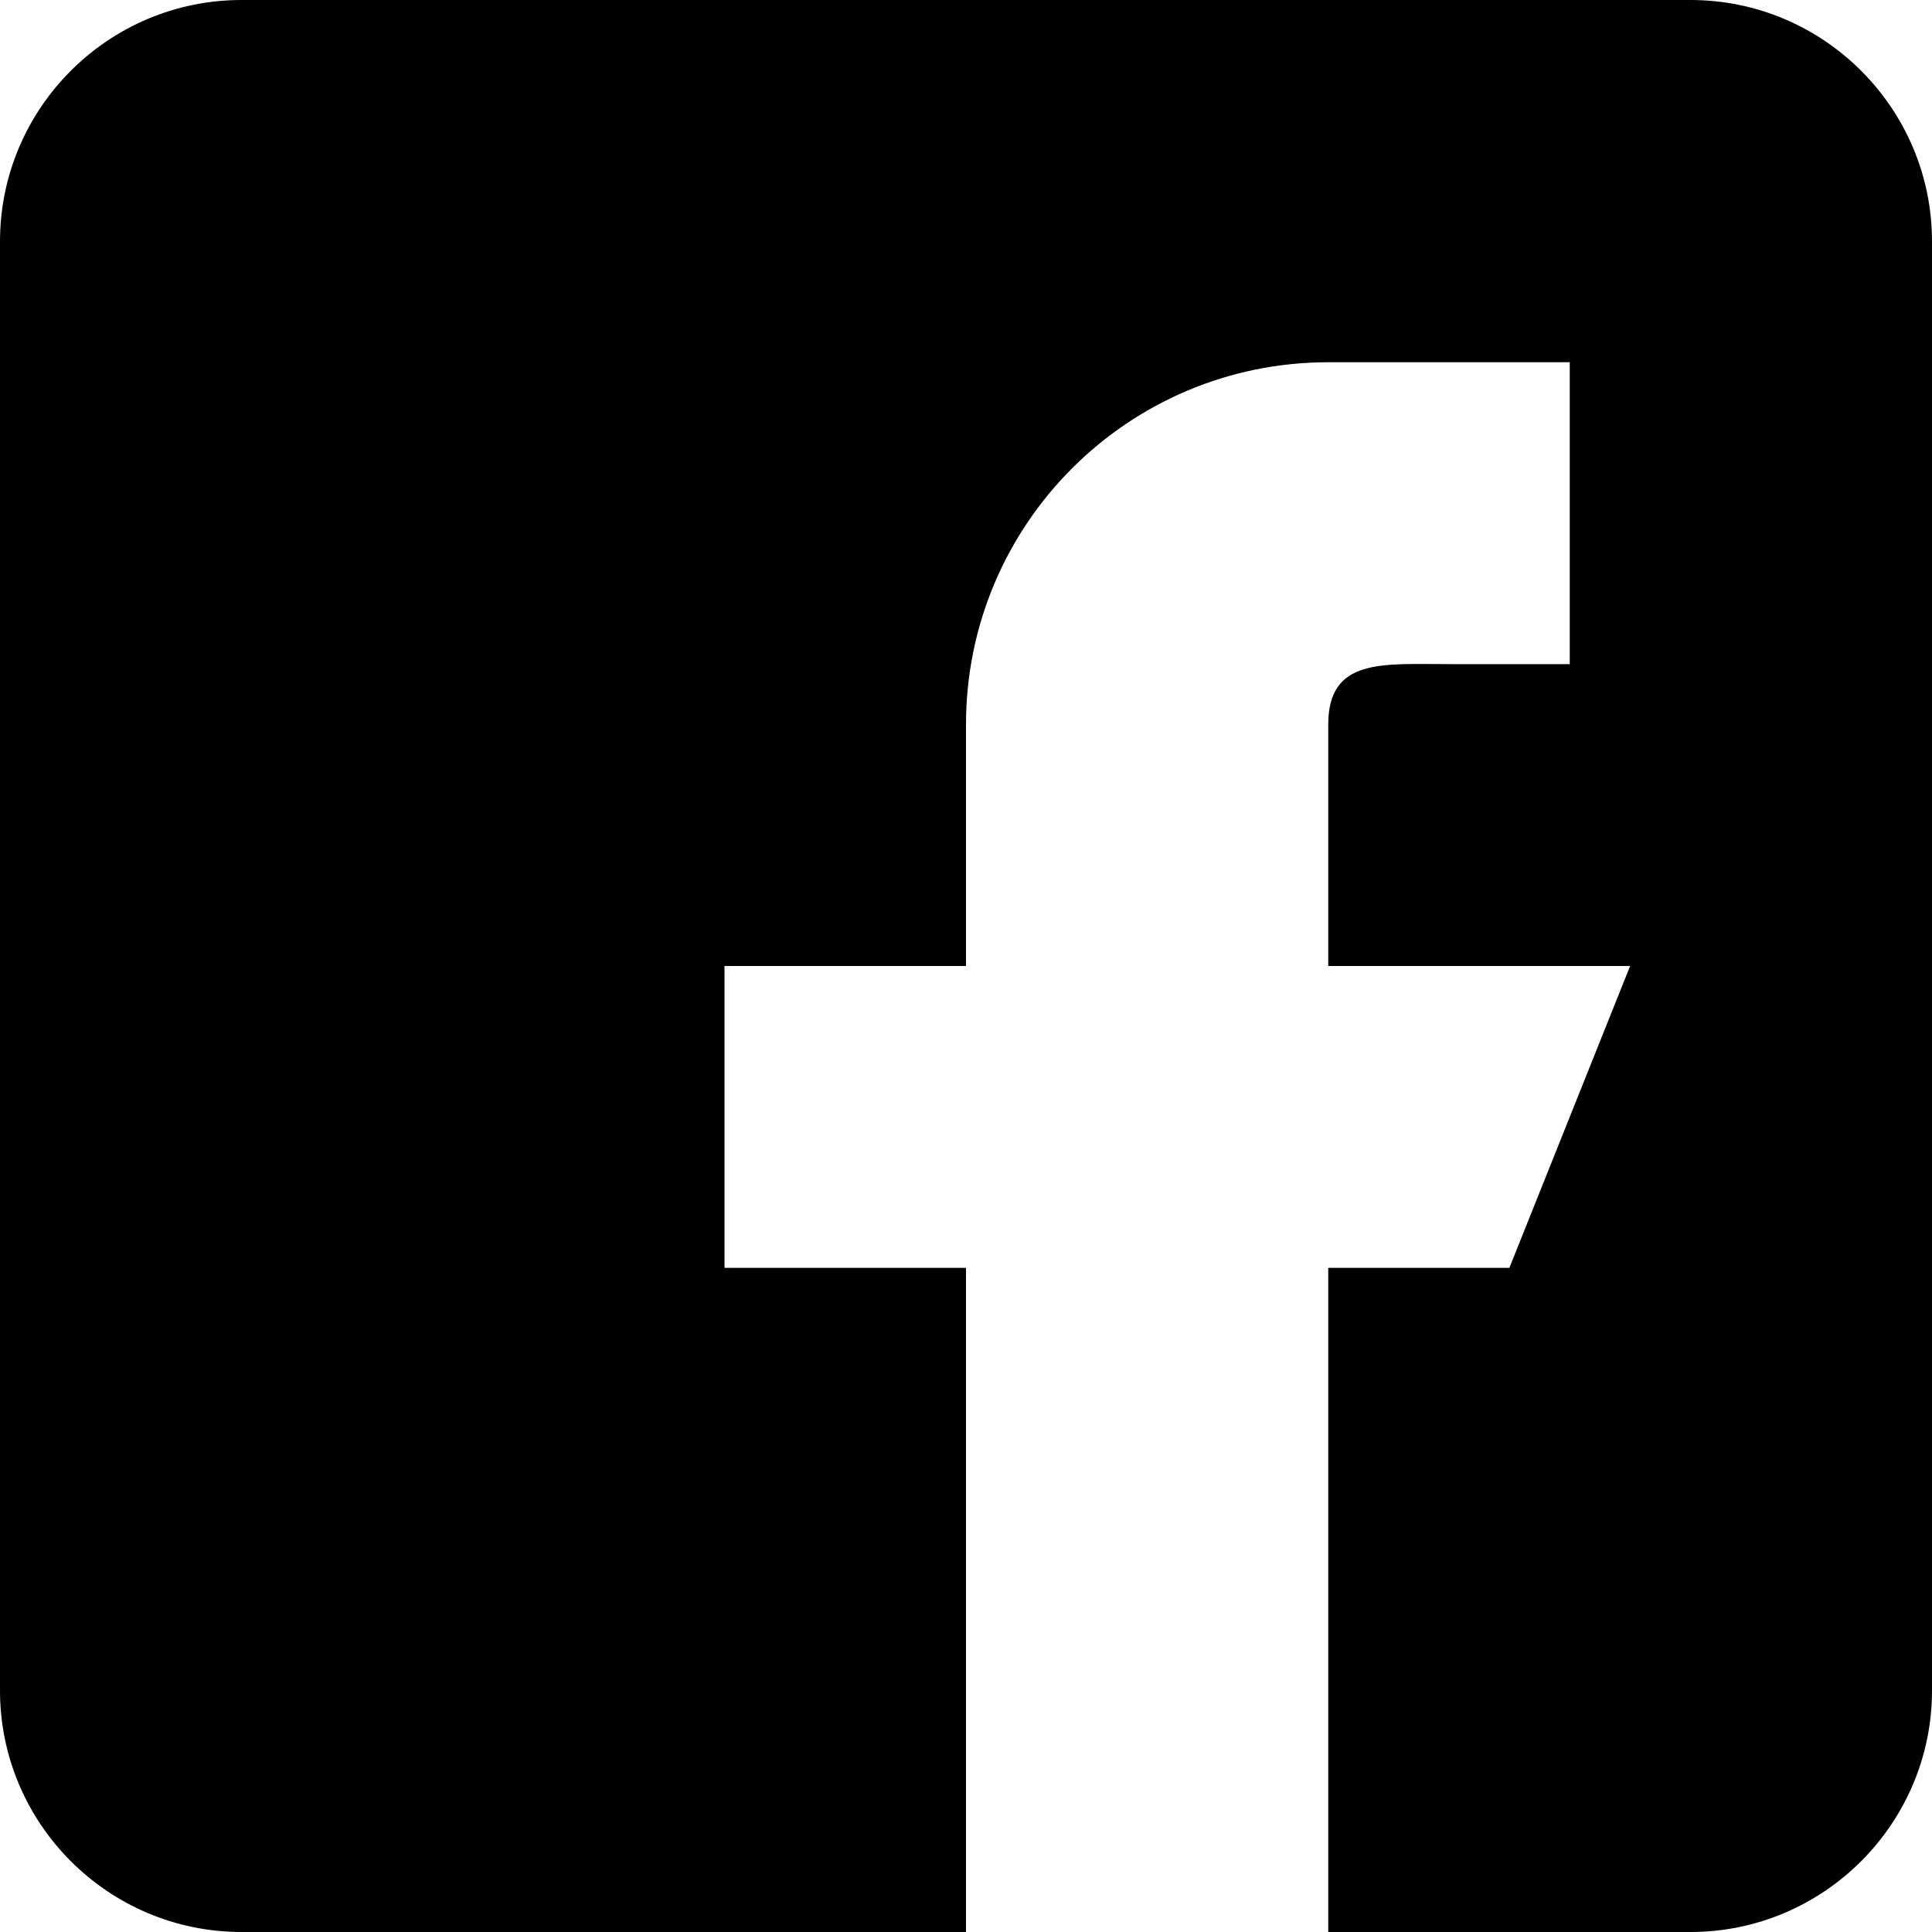
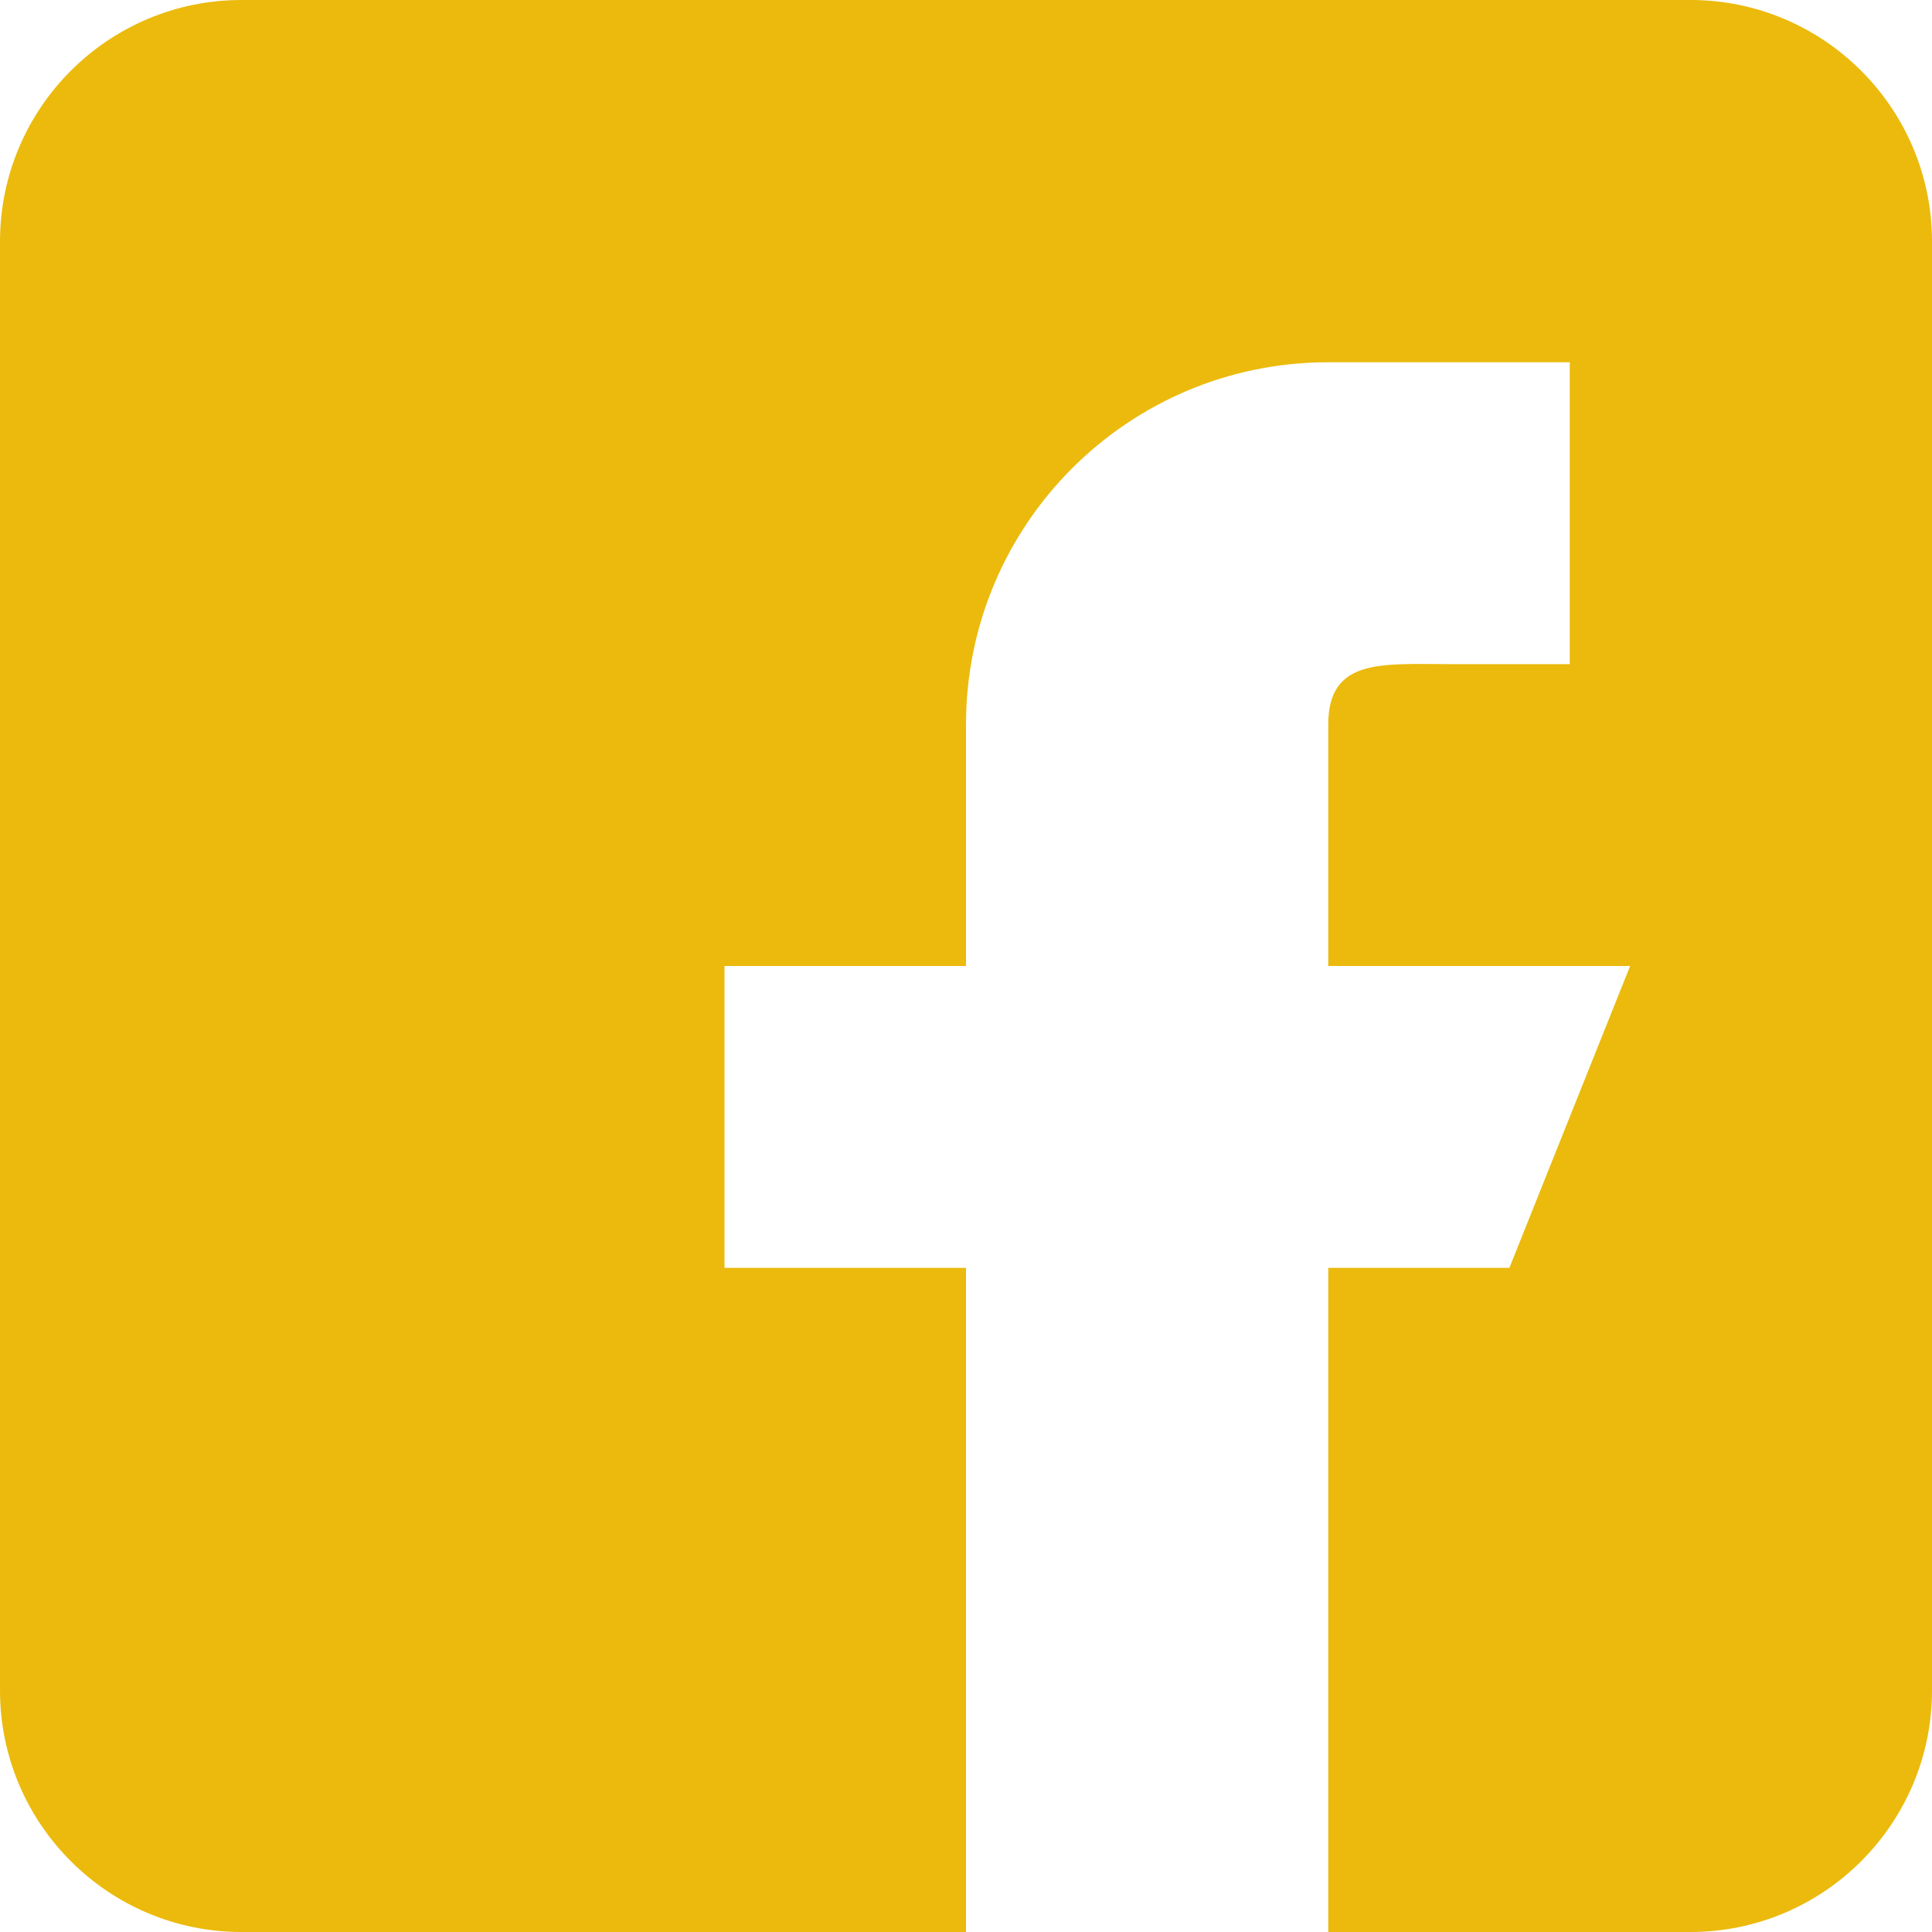
- <svg xmlns="http://www.w3.org/2000/svg" id="Bold" enable-background="new 0 0 24 24" height="512" viewBox="0 0 24 24" width="512">
-   <path d="m3 24h9v-8.25h-3v-3.75h3v-3c0-2.486 2.014-4.5 4.5-4.5h3v3.75h-1.5c-.828 0-1.5-.078-1.5.75v3h3.75l-1.5 3.75h-2.25v8.25h4.5c1.654 0 3-1.346 3-3v-18c0-1.655-1.346-3-3-3h-18c-1.655 0-3 1.345-3 3v18c0 1.654 1.345 3 3 3z" />
+ <svg xmlns="http://www.w3.org/2000/svg" version="1.1" id="Bold" x="0px" y="0px" width="512px" height="512px" viewBox="0 0 512 512" style="enable-background:new 0 0 512 512;" xml:space="preserve">
+   <style type="text/css">
+ 
+ 	.st0{fill:#EBBA0C;}
+ 
+ </style>
+   <path class="st0" d="M64,512h192V336h-64v-80h64v-64c0-53.035,42.965-96,96-96h64v80h-32c-17.664,0-32-1.664-32,16v64h80l-32,80h-48  v176h96c35.285,0,64-28.715,64-64V64c0-35.307-28.715-64-64-64H64C28.693,0,0,28.693,0,64v384C0,483.285,28.693,512,64,512z" />
</svg>
